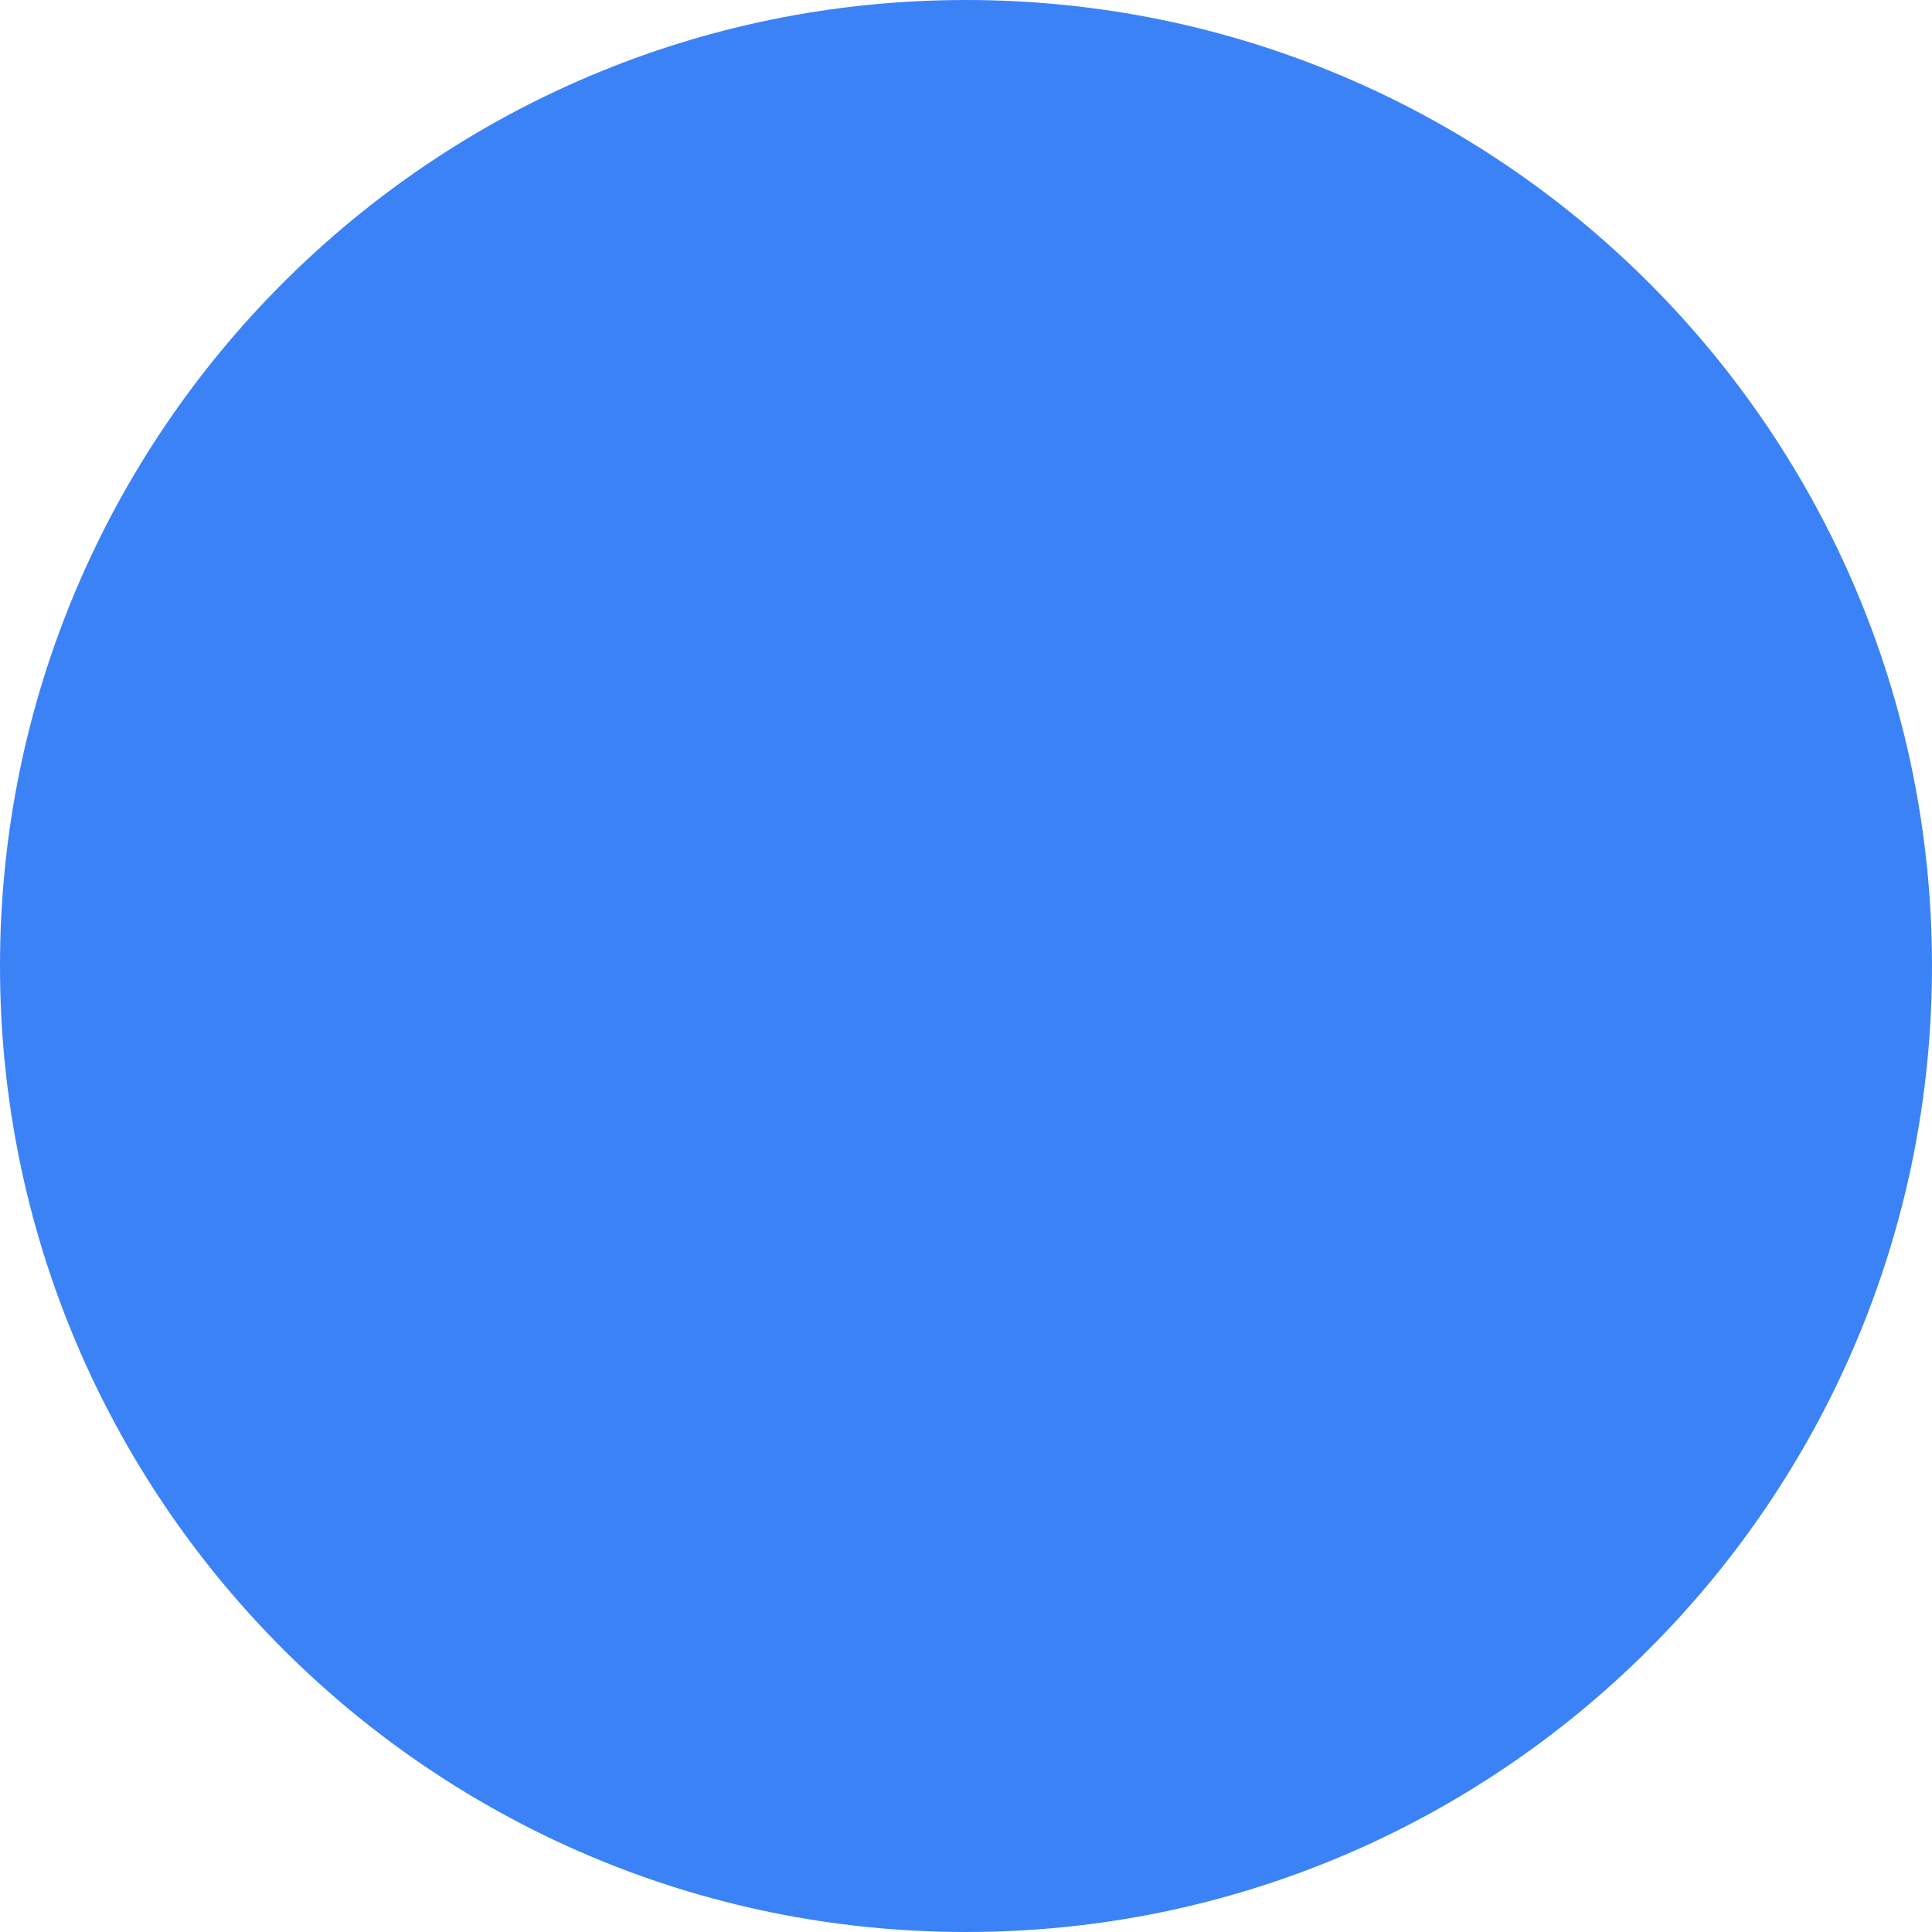
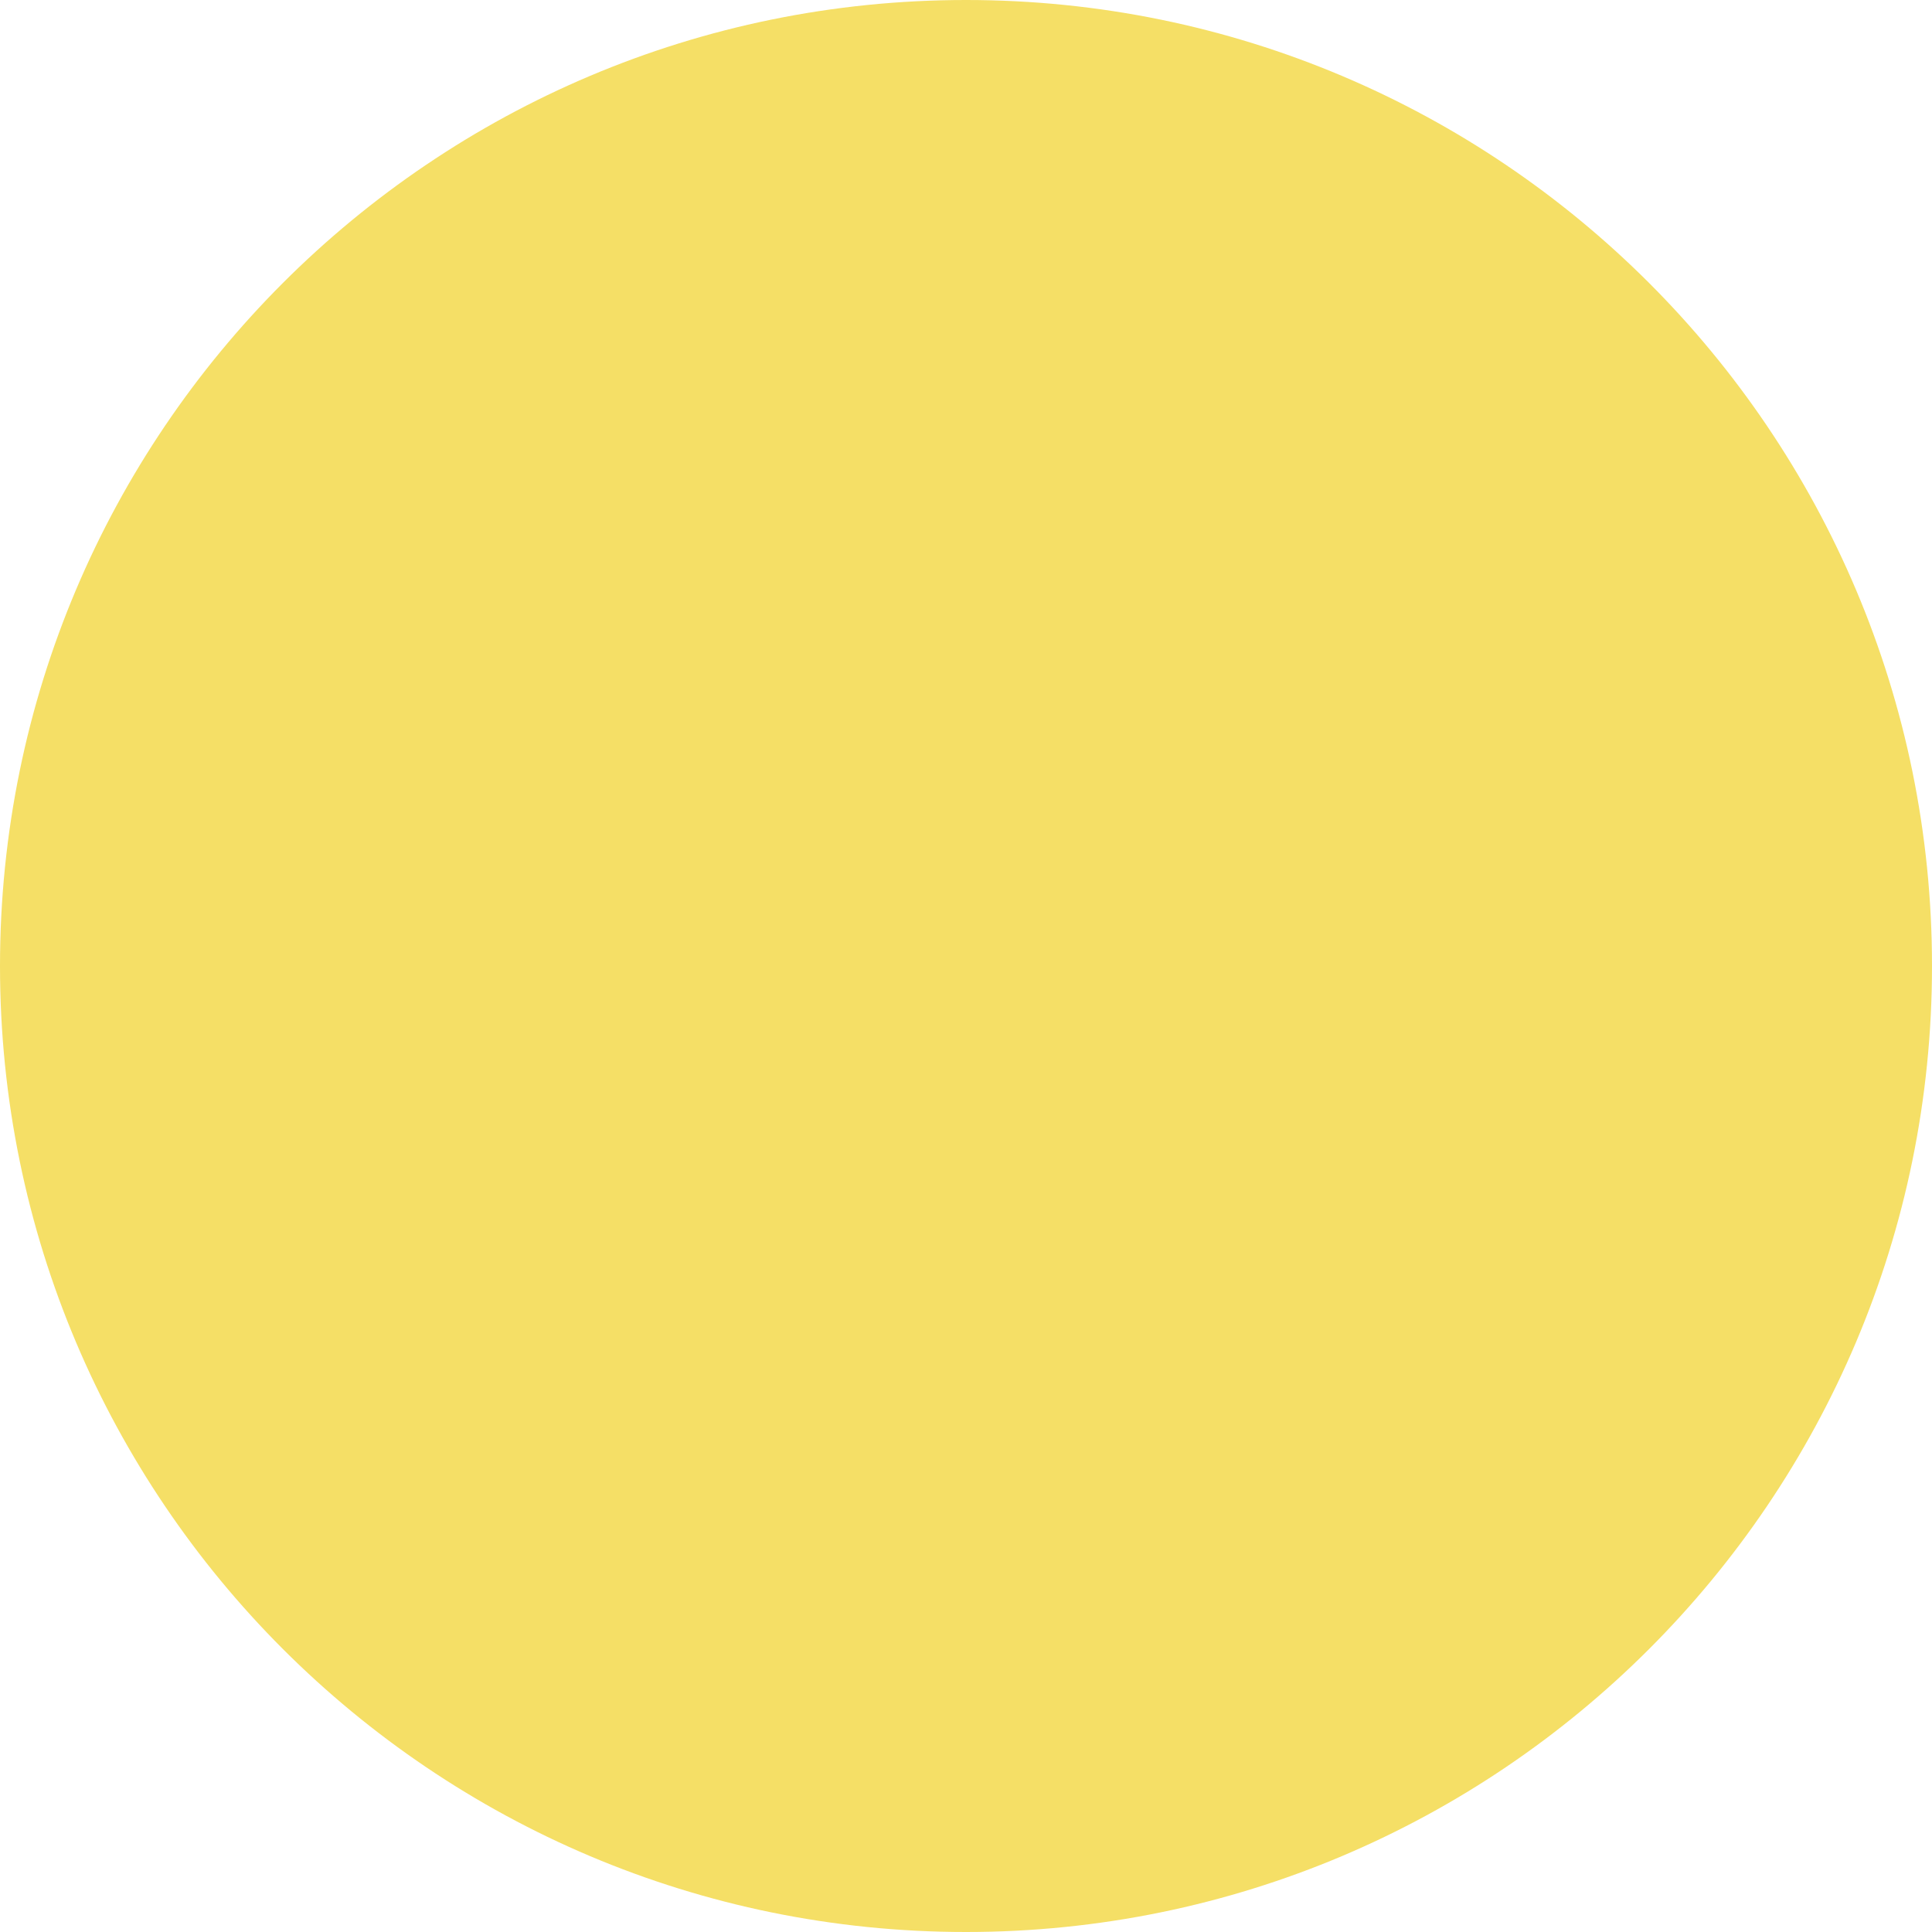
<svg xmlns="http://www.w3.org/2000/svg" width="92px" height="92px" viewBox="0 0 36 36" aria-hidden="true" role="img" class="" preserveAspectRatio="xMidYMid meet" fill="#000000">
  <g id="bgCircle" stroke-width="0" />
  <g id="tracerCircle" stroke-linecap="round" stroke-linejoin="round" />
  <g id="iconCircle">
-     <circle fill="#3b82f6" cx="18" cy="18" r="18" />
+     <circle fill="#f5df66" cx="18" cy="18" r="18" />
  </g>
</svg>
